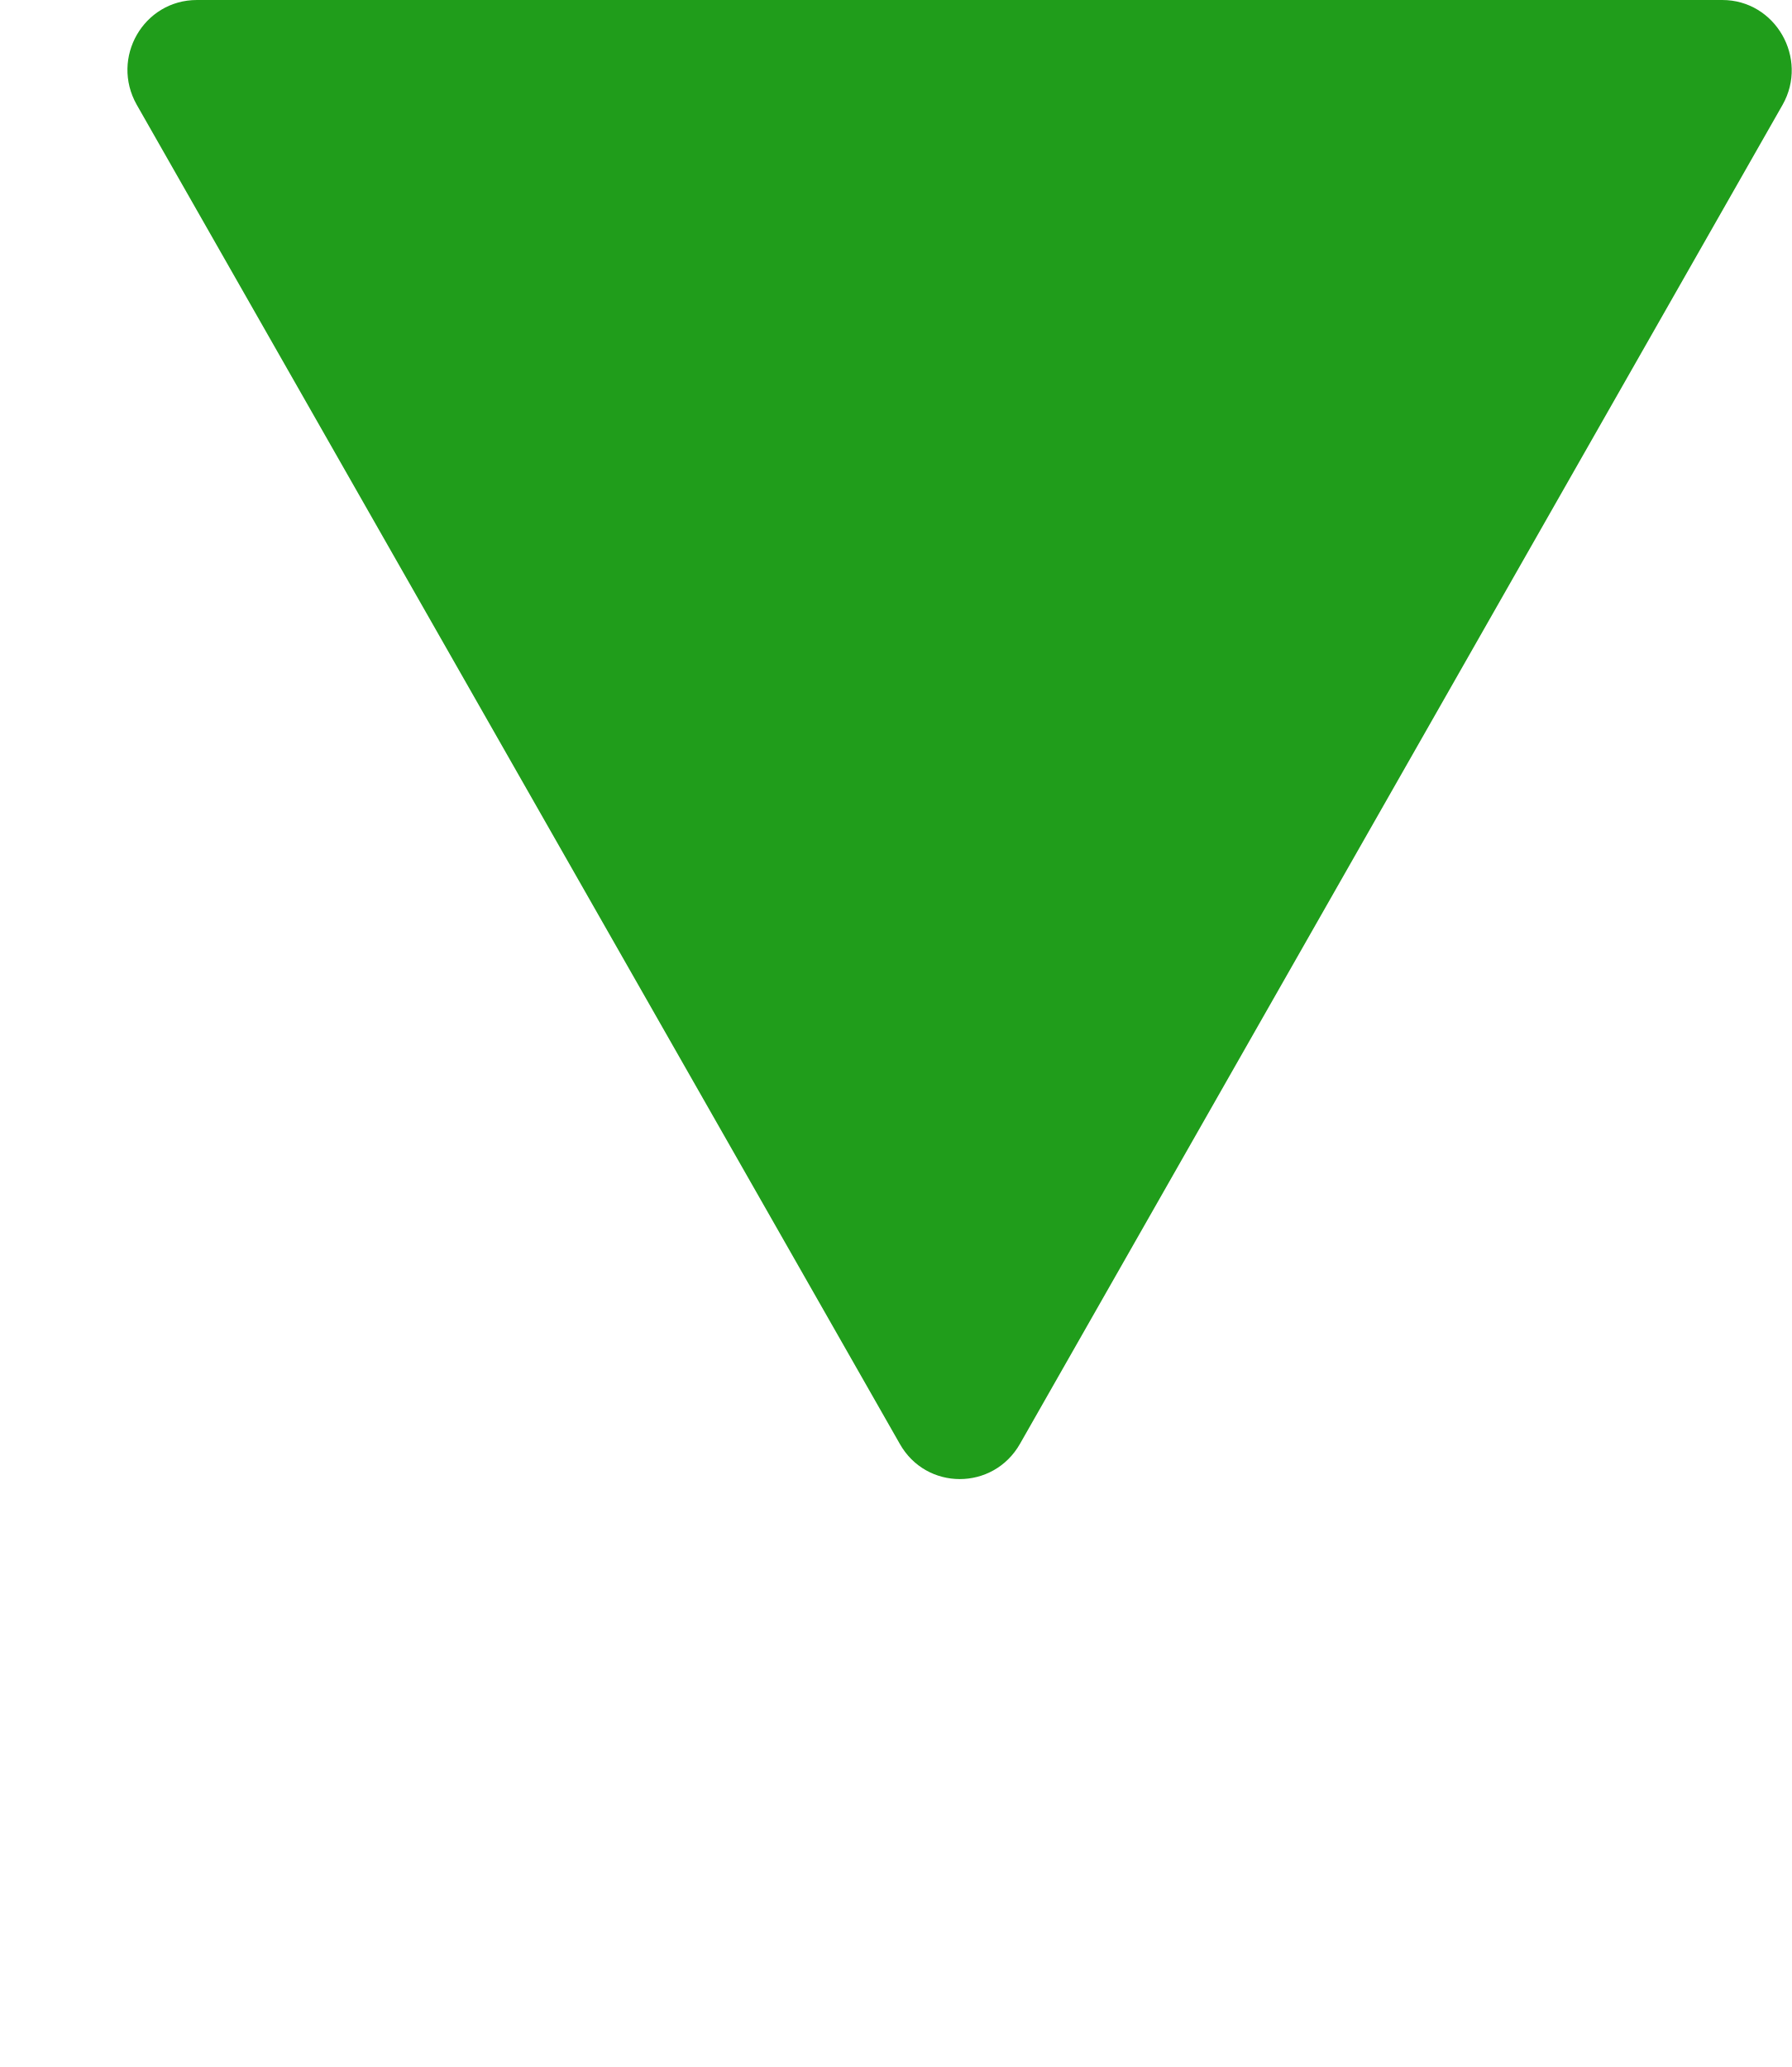
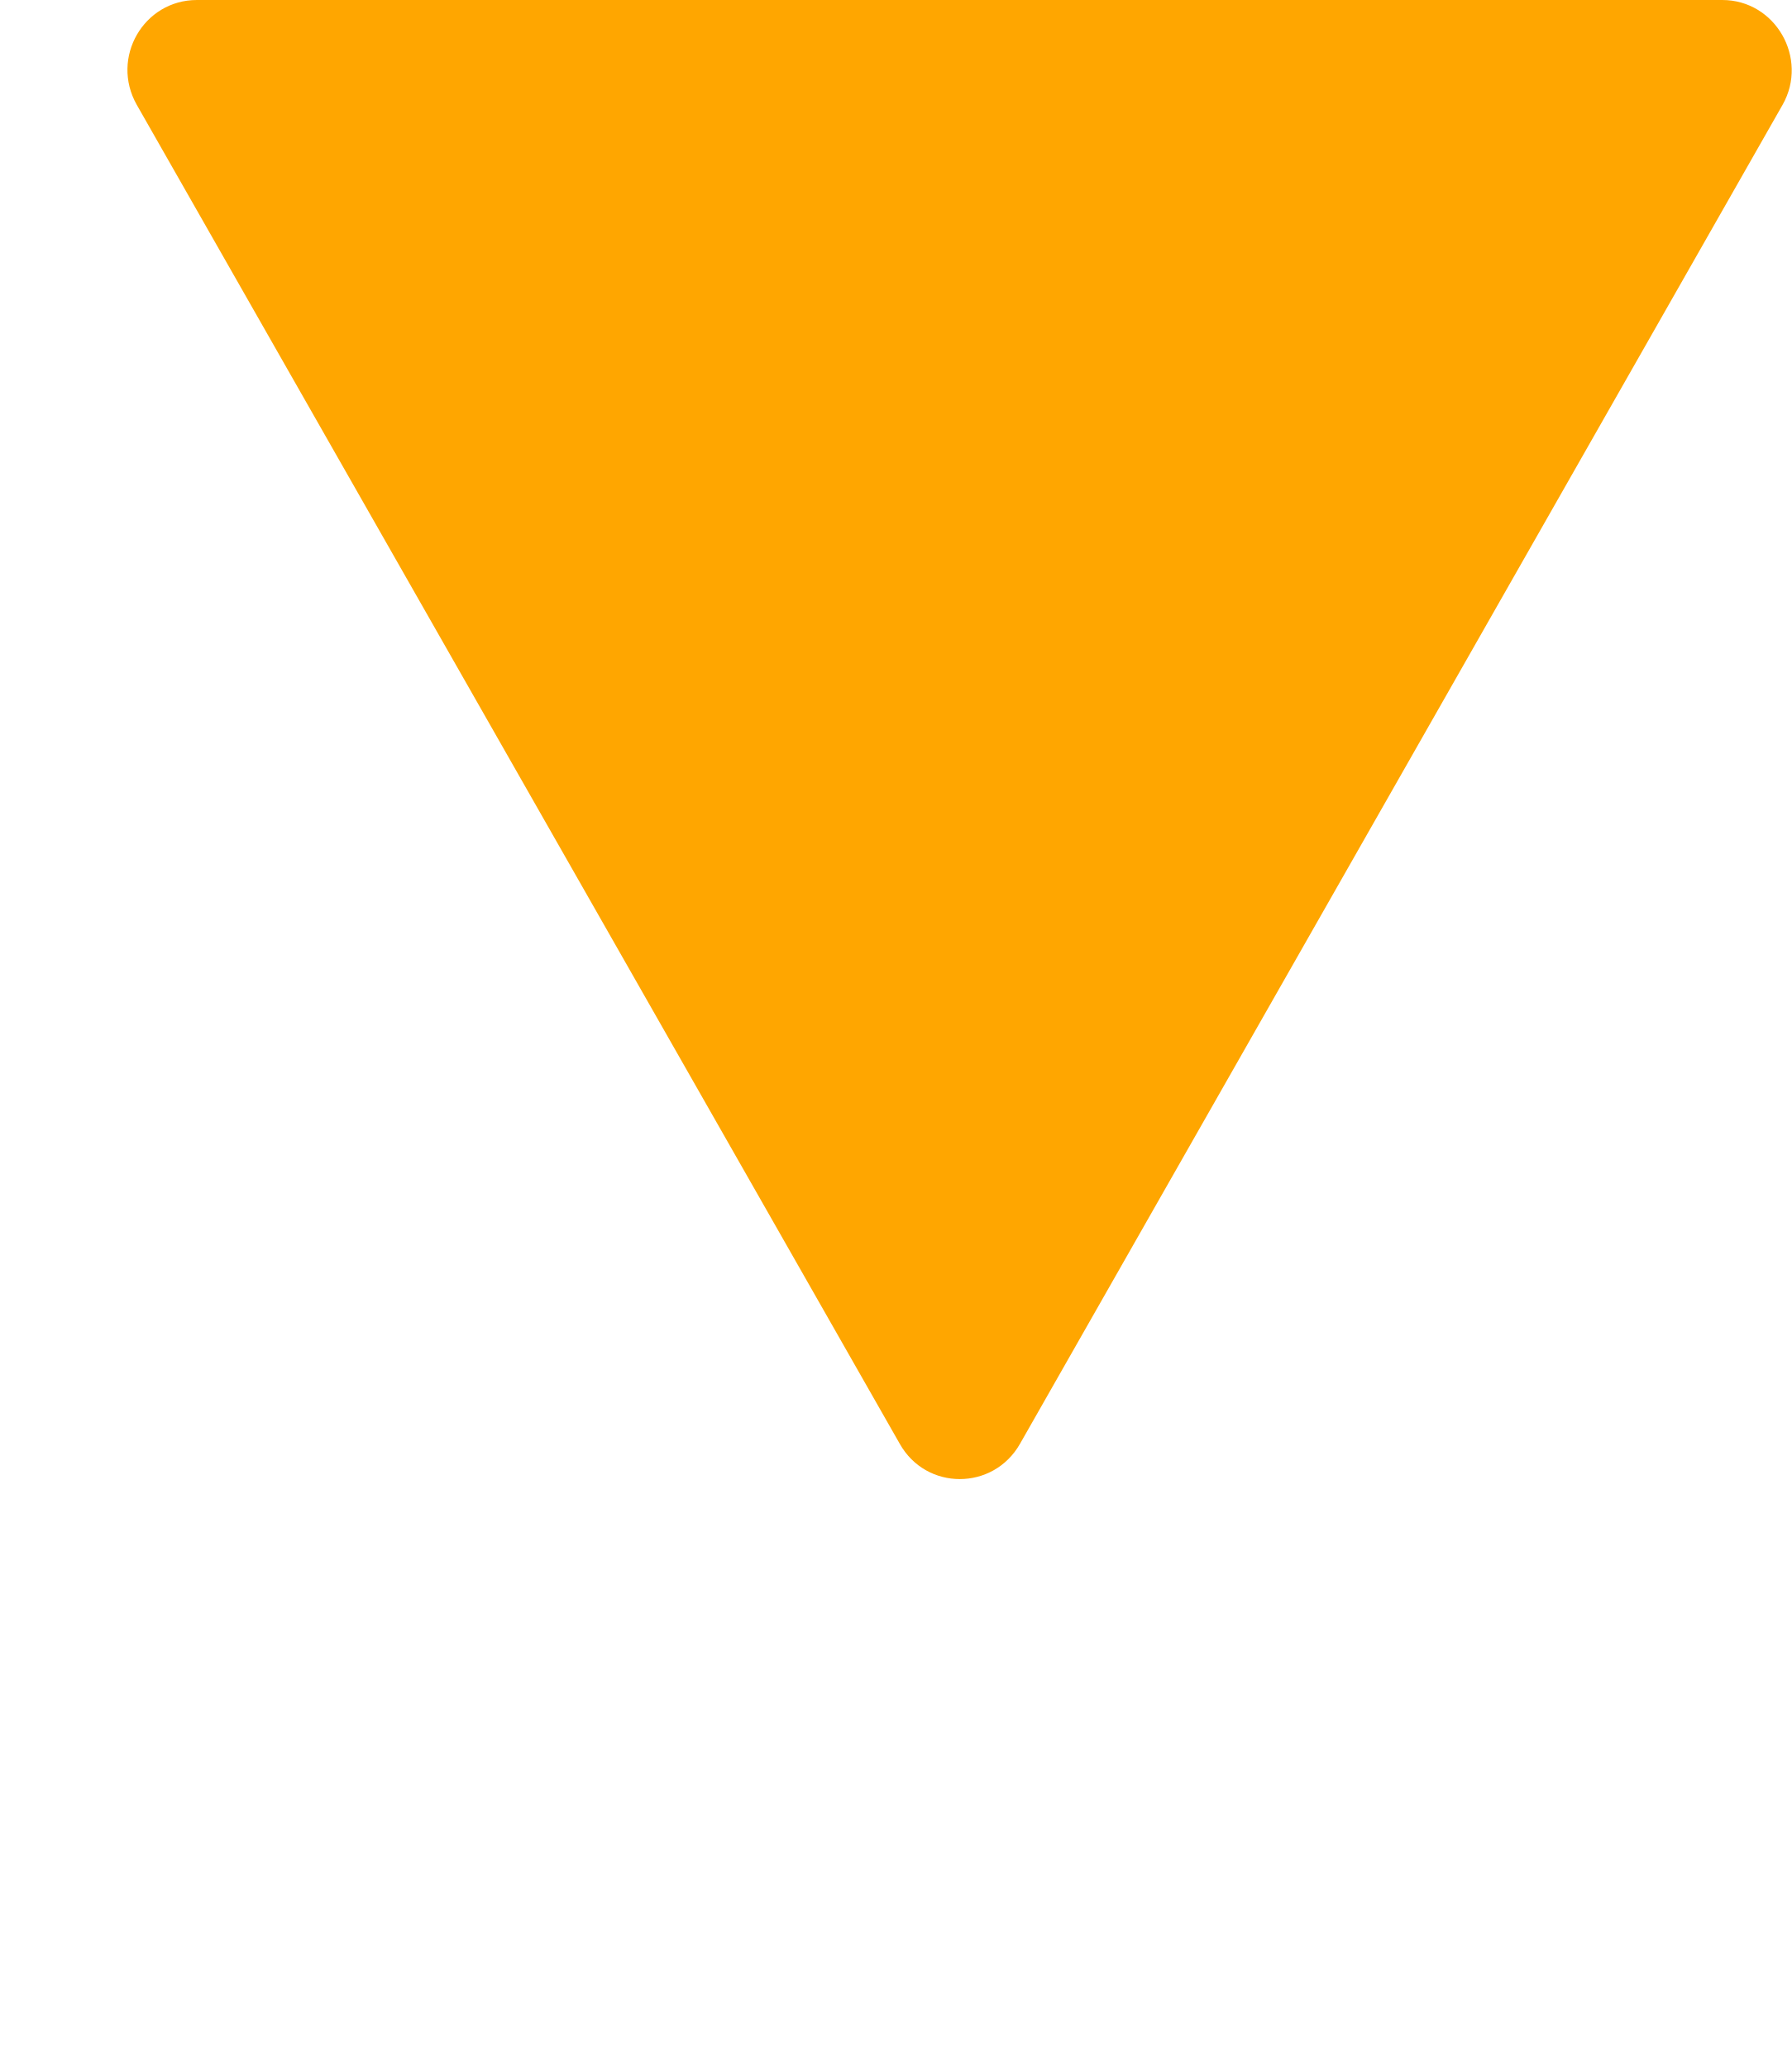
<svg xmlns="http://www.w3.org/2000/svg" enable-background="new 0 0 128 128" viewBox="0 0 13 15" version="1.1" id="svg29" width="13" height="15">
  <defs id="defs33" />
  <linearGradient id="a" x1="64" x2="64" y1="4.25" y2="123.91" gradientUnits="userSpaceOnUse">
    <stop stop-color="#FFAB40" offset="0" id="stop2" />
    <stop stop-color="#FF6D00" offset="1" id="stop4" />
  </linearGradient>
-   <path style="fill:#209d1b;fill-opacity:1;stroke-width:0.22" id="path25" d="m 6.963,0 h 5.533 c 0.386,0 0.628,0.423 0.438,0.76 l -5.533,9.717 c -0.194,0.342 -0.681,0.342 -0.873,0 L 0.992,0.76 C 0.8,0.42 1.041,0 1.429,0 Z" />
+   <path style="fill:#ffa600;fill-opacity:1;stroke-width:0.22" id="path25" d="m 6.963,0 h 5.533 c 0.386,0 0.628,0.423 0.438,0.76 l -5.533,9.717 c -0.194,0.342 -0.681,0.342 -0.873,0 L 0.992,0.76 C 0.8,0.42 1.041,0 1.429,0 Z" />
</svg>
